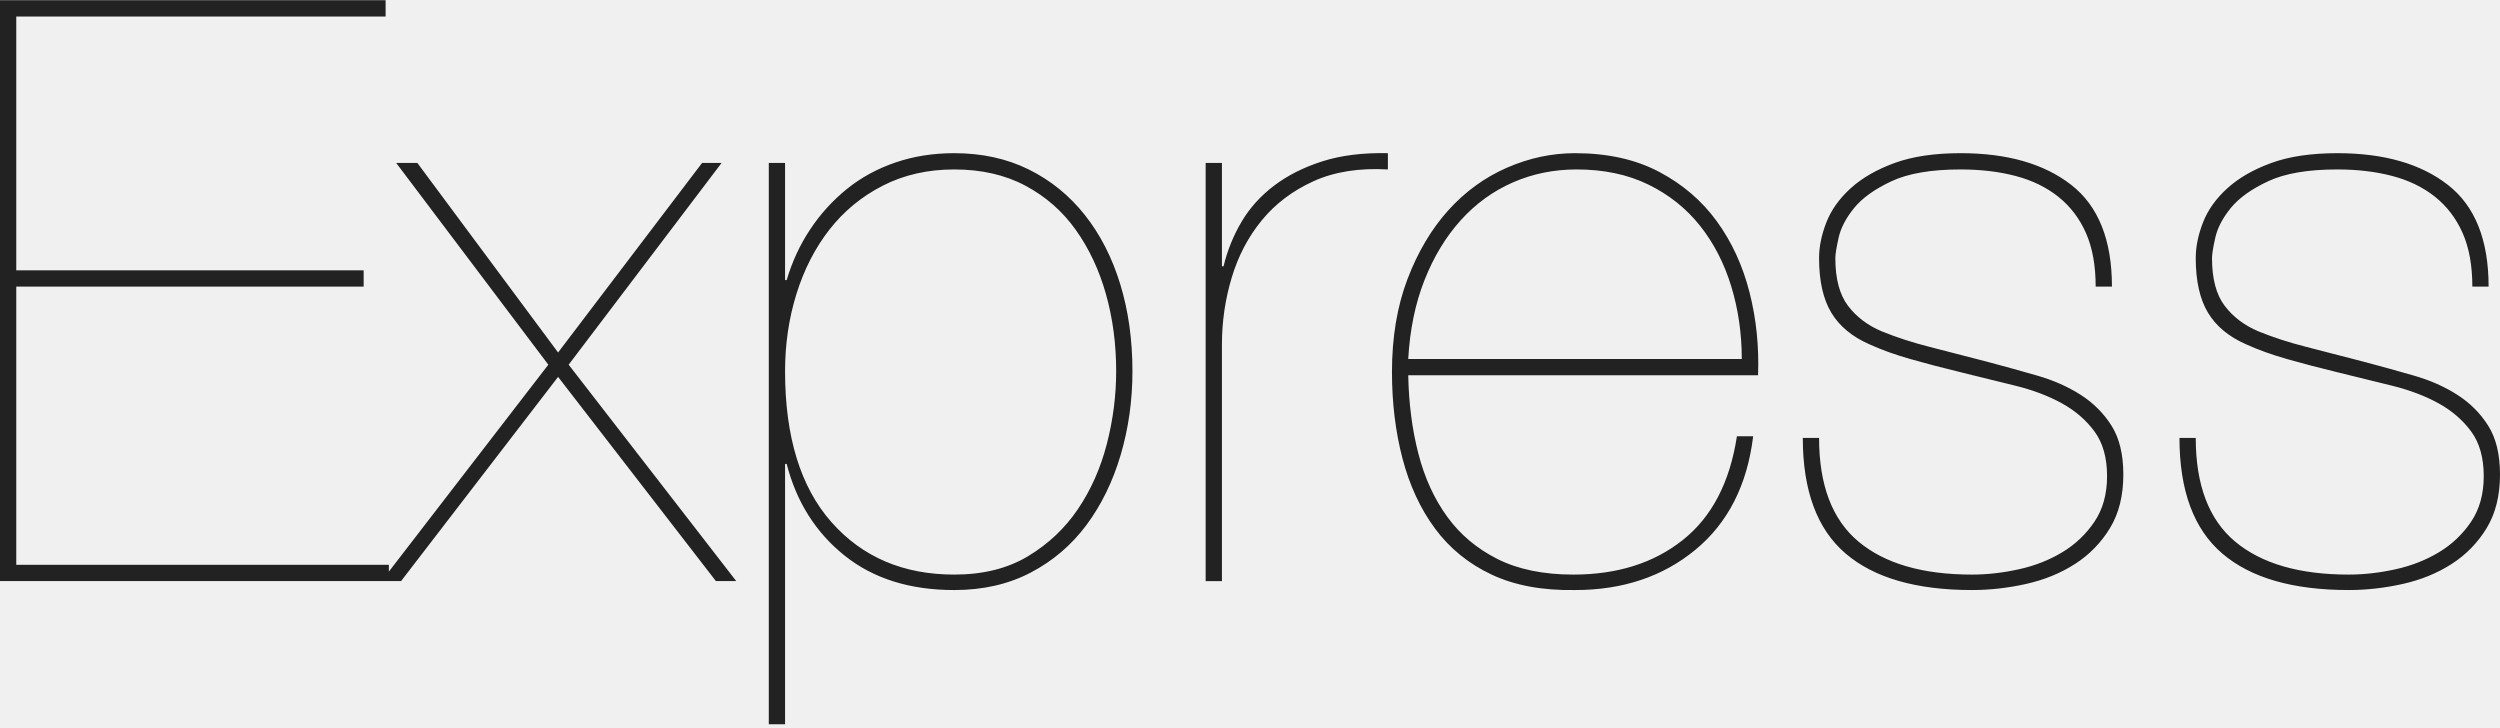
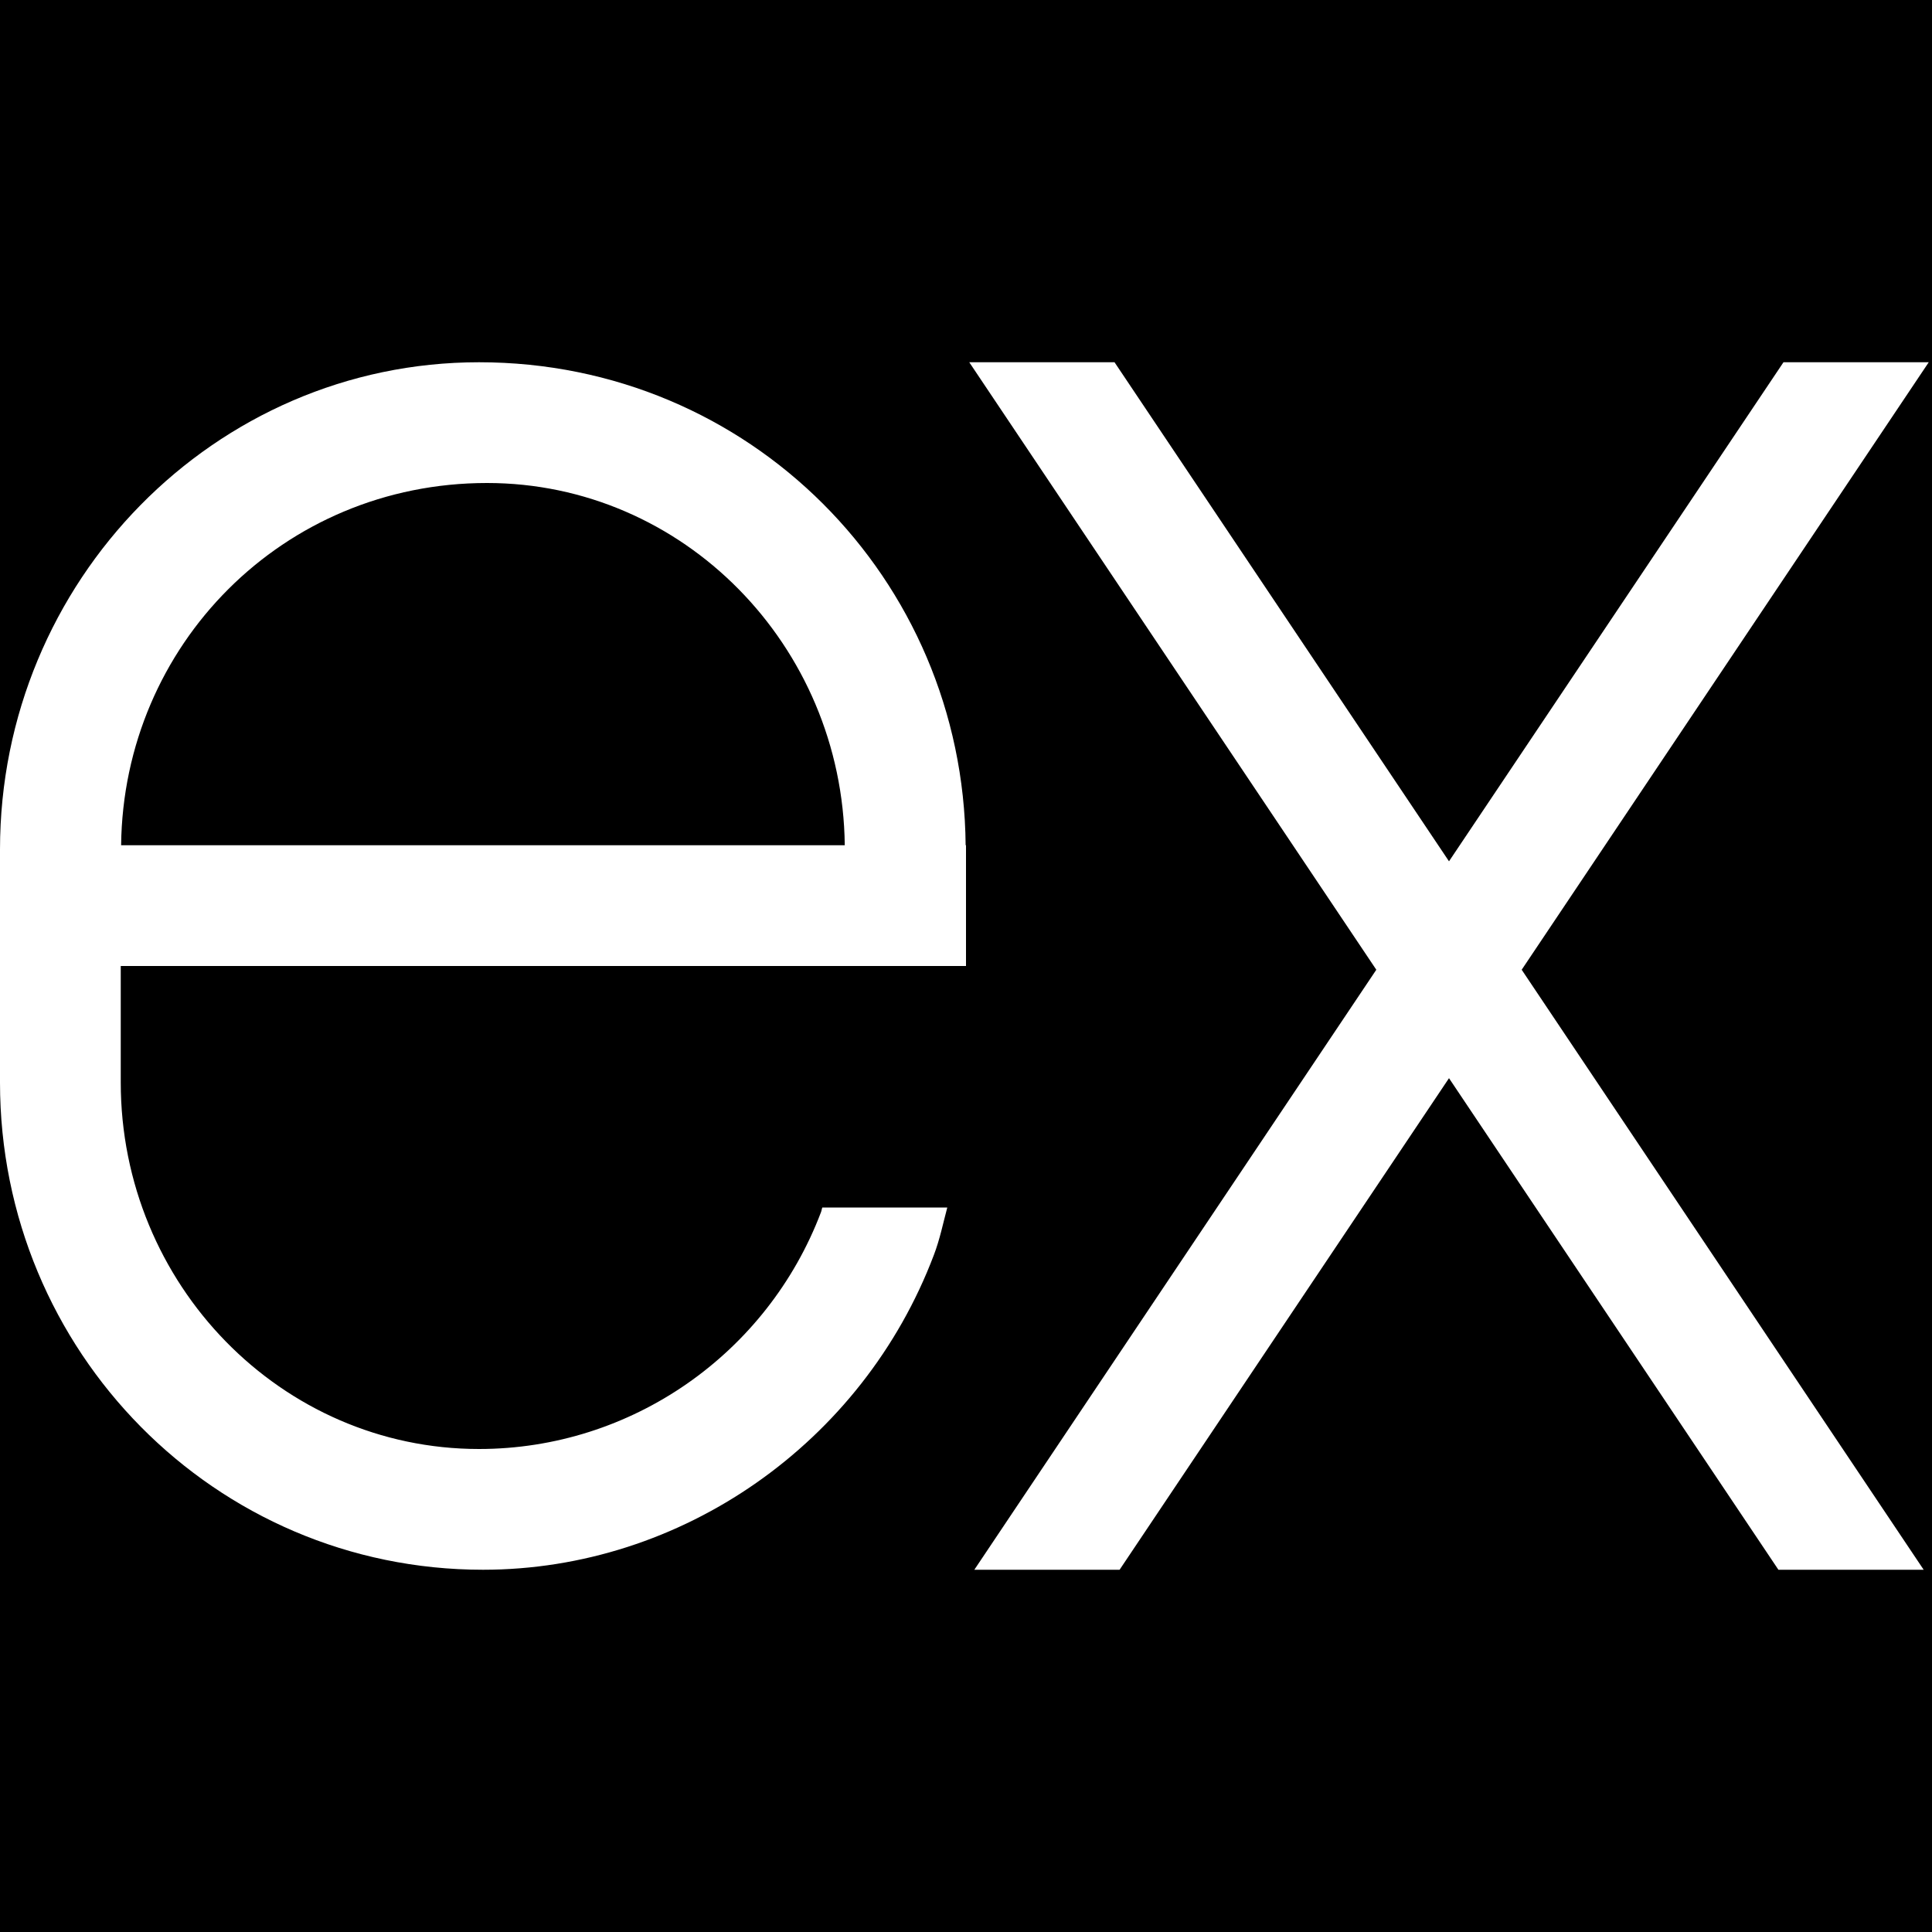
- <svg xmlns="http://www.w3.org/2000/svg" width="2500" height="728" viewBox="0 0 512 149">
-   <path d="M3.332 115.629V58.648h71.144v-3.333H3.332V3.332h75.642V0H0v118.961h79.64v-3.332H3.333zm140.455-82.307l-29.49 38.821-28.825-38.82H81.14l31.157 41.32L78.14 118.96h3.999l32.156-41.82 32.323 41.82h4.165l-34.322-44.319 31.323-41.32h-3.998zm16.994 114.963V94.97h.333c2 7.775 5.943 14.023 11.83 18.744 5.887 4.72 13.384 7.081 22.492 7.081 5.887 0 11.108-1.194 15.662-3.582s8.358-5.637 11.413-9.747c3.054-4.11 5.387-8.886 6.998-14.329 1.61-5.442 2.416-11.163 2.416-17.16 0-6.443-.834-12.386-2.5-17.828-1.666-5.443-4.082-10.164-7.247-14.162-3.166-3.999-6.998-7.11-11.497-9.33-4.498-2.222-9.58-3.333-15.245-3.333-4.332 0-8.358.639-12.079 1.916-3.721 1.278-7.025 3.082-9.913 5.415a36.674 36.674 0 0 0-7.498 8.247c-2.11 3.166-3.721 6.637-4.832 10.414h-.333V33.322h-3.332v114.963h3.332zm34.655-30.657c-10.44 0-18.827-3.582-25.158-10.746-6.331-7.164-9.497-17.467-9.497-30.907 0-5.554.778-10.83 2.333-15.828 1.555-4.998 3.804-9.386 6.747-13.162 2.944-3.777 6.582-6.776 10.913-8.997 4.332-2.222 9.22-3.333 14.662-3.333 5.554 0 10.414 1.111 14.579 3.333 4.165 2.221 7.609 5.248 10.33 9.08s4.776 8.22 6.165 13.162c1.388 4.943 2.082 10.191 2.082 15.745 0 4.999-.638 9.97-1.916 14.912-1.277 4.943-3.249 9.386-5.915 13.33-2.665 3.942-6.08 7.163-10.246 9.663-4.166 2.499-9.192 3.748-15.079 3.748zm54.816 1.333V70.477c0-4.665.666-9.22 2-13.662 1.332-4.443 3.387-8.359 6.164-11.746 2.777-3.388 6.303-6.054 10.58-7.998 4.276-1.944 9.358-2.749 15.245-2.416v-3.332c-5.11-.11-9.58.444-13.412 1.666-3.833 1.222-7.137 2.888-9.914 4.999-2.777 2.11-4.998 4.581-6.664 7.414a33.15 33.15 0 0 0-3.666 9.08h-.333v-21.16h-3.332v85.64h3.332zm38.154-42.153h71.643c.223-5.887-.36-11.551-1.749-16.994-1.388-5.443-3.61-10.275-6.664-14.495-3.055-4.221-6.998-7.609-11.83-10.164-4.832-2.555-10.58-3.832-17.244-3.832-4.777 0-9.442 1-13.996 3-4.554 1.999-8.553 4.914-11.996 8.746-3.443 3.832-6.22 8.525-8.33 14.08-2.11 5.553-3.166 11.884-3.166 18.993 0 6.331.722 12.246 2.166 17.744 1.444 5.498 3.665 10.275 6.664 14.329 3 4.054 6.86 7.192 11.58 9.413 4.72 2.222 10.413 3.277 17.078 3.166 9.774 0 17.994-2.75 24.658-8.247 6.665-5.499 10.608-13.246 11.83-23.243h-3.332c-1.444 9.442-5.138 16.523-11.08 21.243-5.943 4.721-13.412 7.081-22.41 7.081-6.109 0-11.274-1.055-15.495-3.165-4.22-2.11-7.664-4.999-10.33-8.664-2.665-3.666-4.637-7.97-5.914-12.913-1.278-4.942-1.972-10.302-2.083-16.078zm68.311-3.332h-68.31c.332-5.998 1.443-11.385 3.331-16.161 1.889-4.777 4.36-8.859 7.415-12.246 3.054-3.388 6.609-5.97 10.663-7.748 4.054-1.777 8.414-2.666 13.079-2.666 5.554 0 10.44 1.028 14.662 3.083 4.22 2.055 7.747 4.86 10.58 8.414 2.832 3.554 4.97 7.692 6.414 12.412 1.444 4.721 2.166 9.692 2.166 14.912zm72.477-14.828h3.332c0-9.553-2.777-16.495-8.33-20.827-5.555-4.332-13.108-6.498-22.66-6.498-5.332 0-9.83.667-13.496 2-3.665 1.332-6.664 3.054-8.997 5.164-2.332 2.11-3.998 4.443-4.998 6.998-1 2.555-1.5 4.999-1.5 7.331 0 4.665.833 8.386 2.5 11.163 1.666 2.777 4.276 4.943 7.83 6.498 2.444 1.11 5.22 2.11 8.331 3 3.11.888 6.72 1.832 10.83 2.831 3.665.89 7.275 1.778 10.83 2.666 3.554.889 6.692 2.083 9.413 3.582 2.722 1.5 4.943 3.416 6.665 5.749 1.721 2.332 2.582 5.387 2.582 9.163 0 3.666-.86 6.776-2.582 9.33a20.815 20.815 0 0 1-6.581 6.249c-2.666 1.61-5.638 2.776-8.914 3.498-3.277.722-6.47 1.083-9.58 1.083-10.108 0-17.856-2.249-23.243-6.747-5.387-4.499-8.08-11.58-8.08-21.244h-3.333c0 10.775 2.916 18.661 8.747 23.66 5.832 4.998 14.468 7.497 25.909 7.497 3.665 0 7.358-.417 11.08-1.25 3.72-.833 7.053-2.193 9.996-4.082a22.592 22.592 0 0 0 7.164-7.33c1.833-3 2.75-6.665 2.75-10.997 0-4.11-.806-7.442-2.416-9.997-1.611-2.554-3.721-4.665-6.332-6.331-2.61-1.666-5.553-2.971-8.83-3.915a516.08 516.08 0 0 0-9.914-2.75 1726.675 1726.675 0 0 0-12.246-3.165c-3.498-.889-6.747-1.944-9.746-3.166-2.888-1.222-5.193-2.971-6.915-5.248-1.722-2.277-2.582-5.526-2.582-9.747 0-.777.222-2.166.666-4.165.444-2 1.5-4.027 3.166-6.082 1.666-2.054 4.22-3.887 7.664-5.498 3.443-1.61 8.164-2.416 14.162-2.416 4.11 0 7.858.445 11.246 1.333 3.388.889 6.304 2.305 8.747 4.249 2.444 1.944 4.332 4.415 5.665 7.414 1.333 3 2 6.665 2 10.997zm77.141 0h3.332c0-9.553-2.776-16.495-8.33-20.827-5.554-4.332-13.107-6.498-22.66-6.498-5.331 0-9.83.667-13.495 2-3.666 1.332-6.665 3.054-8.997 5.164-2.333 2.11-3.999 4.443-4.999 6.998-1 2.555-1.499 4.999-1.499 7.331 0 4.665.833 8.386 2.5 11.163 1.665 2.777 4.276 4.943 7.83 6.498 2.444 1.11 5.22 2.11 8.33 3 3.11.888 6.72 1.832 10.83 2.831 3.666.89 7.276 1.778 10.83 2.666 3.555.889 6.692 2.083 9.414 3.582 2.721 1.5 4.943 3.416 6.664 5.749 1.722 2.332 2.583 5.387 2.583 9.163 0 3.666-.861 6.776-2.583 9.33a20.815 20.815 0 0 1-6.58 6.249c-2.667 1.61-5.638 2.776-8.915 3.498-3.276.722-6.47 1.083-9.58 1.083-10.108 0-17.855-2.249-23.242-6.747-5.388-4.499-8.081-11.58-8.081-21.244h-3.332c0 10.775 2.915 18.661 8.747 23.66 5.831 4.998 14.467 7.497 25.908 7.497 3.666 0 7.359-.417 11.08-1.25 3.72-.833 7.053-2.193 9.997-4.082a22.592 22.592 0 0 0 7.164-7.33c1.833-3 2.749-6.665 2.749-10.997 0-4.11-.805-7.442-2.416-9.997-1.61-2.554-3.72-4.665-6.331-6.331-2.61-1.666-5.554-2.971-8.83-3.915a516.071 516.071 0 0 0-9.914-2.75 1726.65 1726.65 0 0 0-12.246-3.165c-3.499-.889-6.748-1.944-9.747-3.166-2.888-1.222-5.193-2.971-6.914-5.248-1.722-2.277-2.583-5.526-2.583-9.747 0-.777.222-2.166.667-4.165.444-2 1.5-4.027 3.165-6.082 1.666-2.054 4.221-3.887 7.664-5.498 3.444-1.61 8.164-2.416 14.163-2.416 4.11 0 7.858.445 11.246 1.333 3.388.889 6.303 2.305 8.747 4.249 2.444 1.944 4.332 4.415 5.665 7.414 1.333 3 2 6.665 2 10.997z" fill="#222" />
+ <svg xmlns="http://www.w3.org/2000/svg" viewBox="0,0,256,256" width="16px" height="16px" fill-rule="nonzero">
+   <g fill="#000000" fill-rule="nonzero" stroke="none" stroke-width="1" stroke-linecap="butt" stroke-linejoin="miter" stroke-miterlimit="10" stroke-dasharray="" stroke-dashoffset="0" font-family="none" font-weight="none" font-size="none" text-anchor="none" style="mix-blend-mode: normal">
+     <path d="M0,256v-256h256v256z" id="bgRectangle" />
+   </g>
+   <g fill="#ffffff" fill-rule="nonzero" stroke="none" stroke-width="1" stroke-linecap="butt" stroke-linejoin="miter" stroke-miterlimit="10" stroke-dasharray="" stroke-dashoffset="0" font-family="none" font-weight="none" font-size="none" text-anchor="none" style="mix-blend-mode: normal">
+     <g transform="scale(16,16)">
+       <path d="M15.973,3h-1.203l-2.77,4.133l-2.77,-4.133h-1.203l3.371,5.031l-3.329,4.969h1.203l2.728,-4.071l2.728,4.071h1.203l-3.329,-4.969z" />
+       <path d="M6.81,10c-0.005,0.013 -0.006,0.027 -0.011,0.039c-0.445,1.173 -1.57,1.961 -2.832,1.961c-1.636,0 -2.967,-1.362 -2.967,-3.036v-0.964h4.439v0h2.561v-1h-0.003c-0.019,-2.208 -1.788,-4 -4.03,-4c-2.188,0 -3.967,1.811 -3.967,4.036v1.929c0,2.225 1.779,4.035 4,4.035c1.644,0 3.144,-1.048 3.734,-2.607c0.049,-0.128 0.076,-0.262 0.111,-0.393zM4.033,4c1.624,0 2.944,1.343 2.963,3h-5.993c0.019,-1.657 1.34,-3 3.03,-3z" />
+     </g>
+   </g>
</svg>
